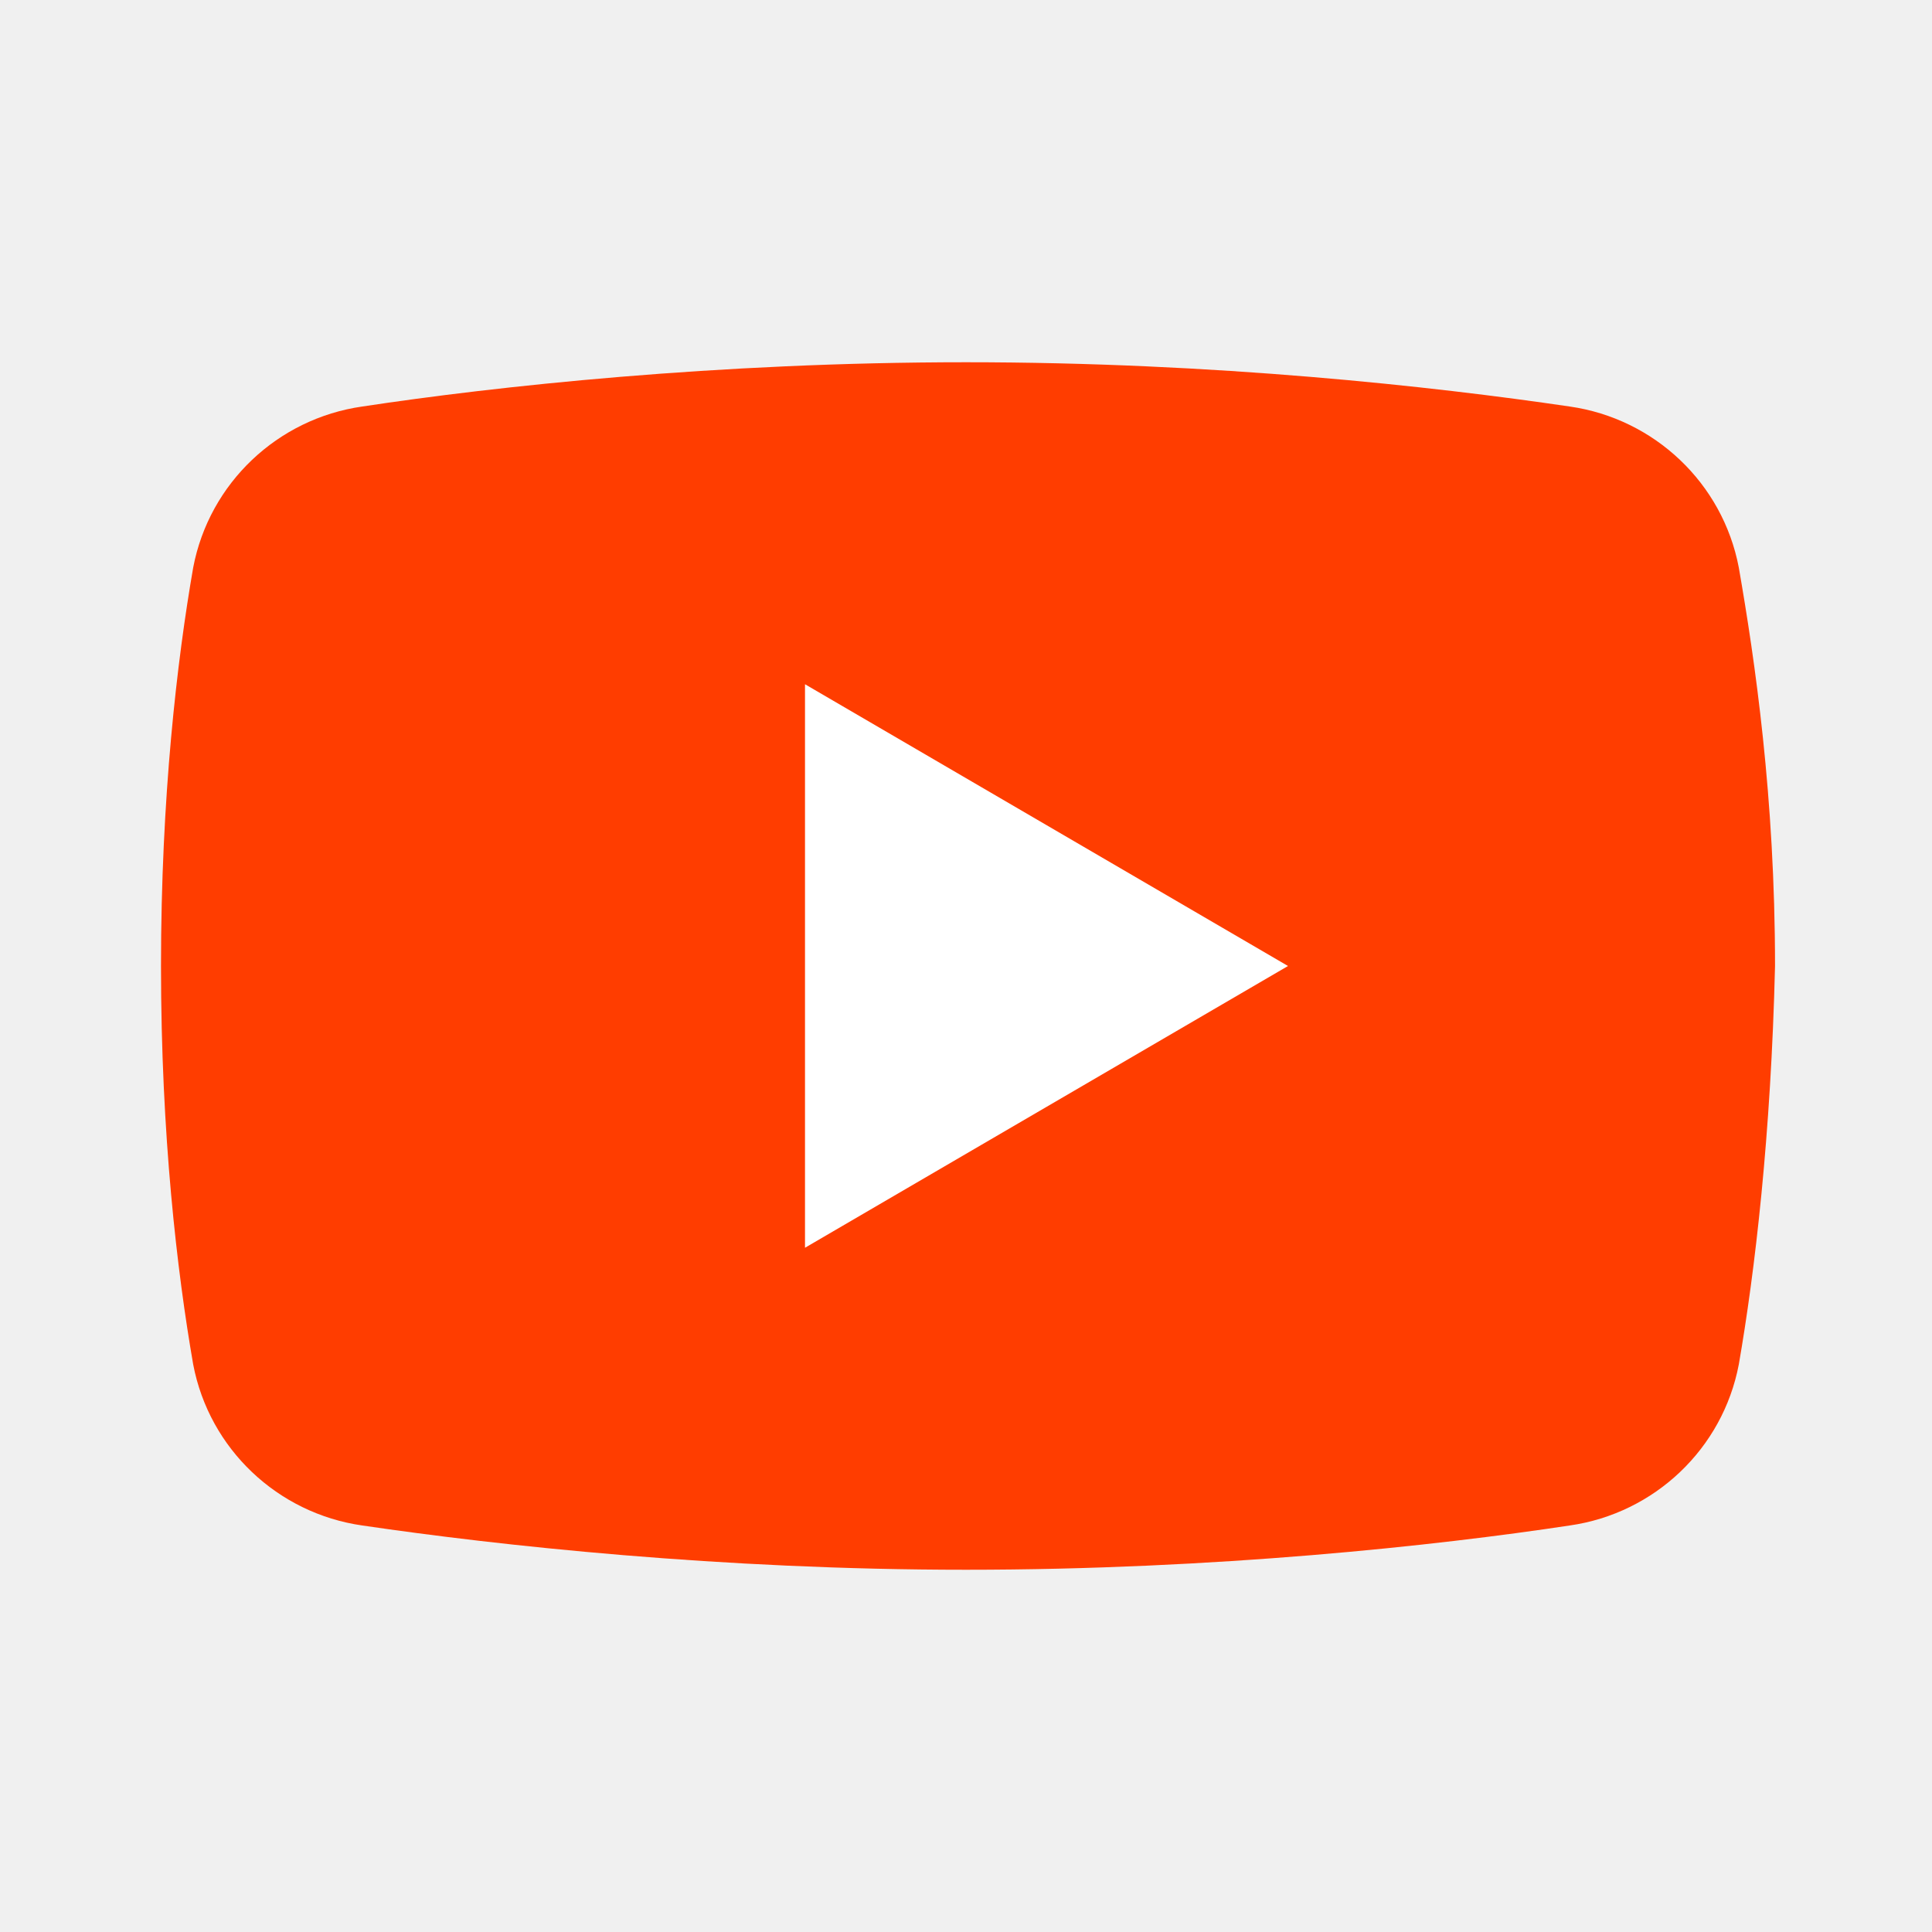
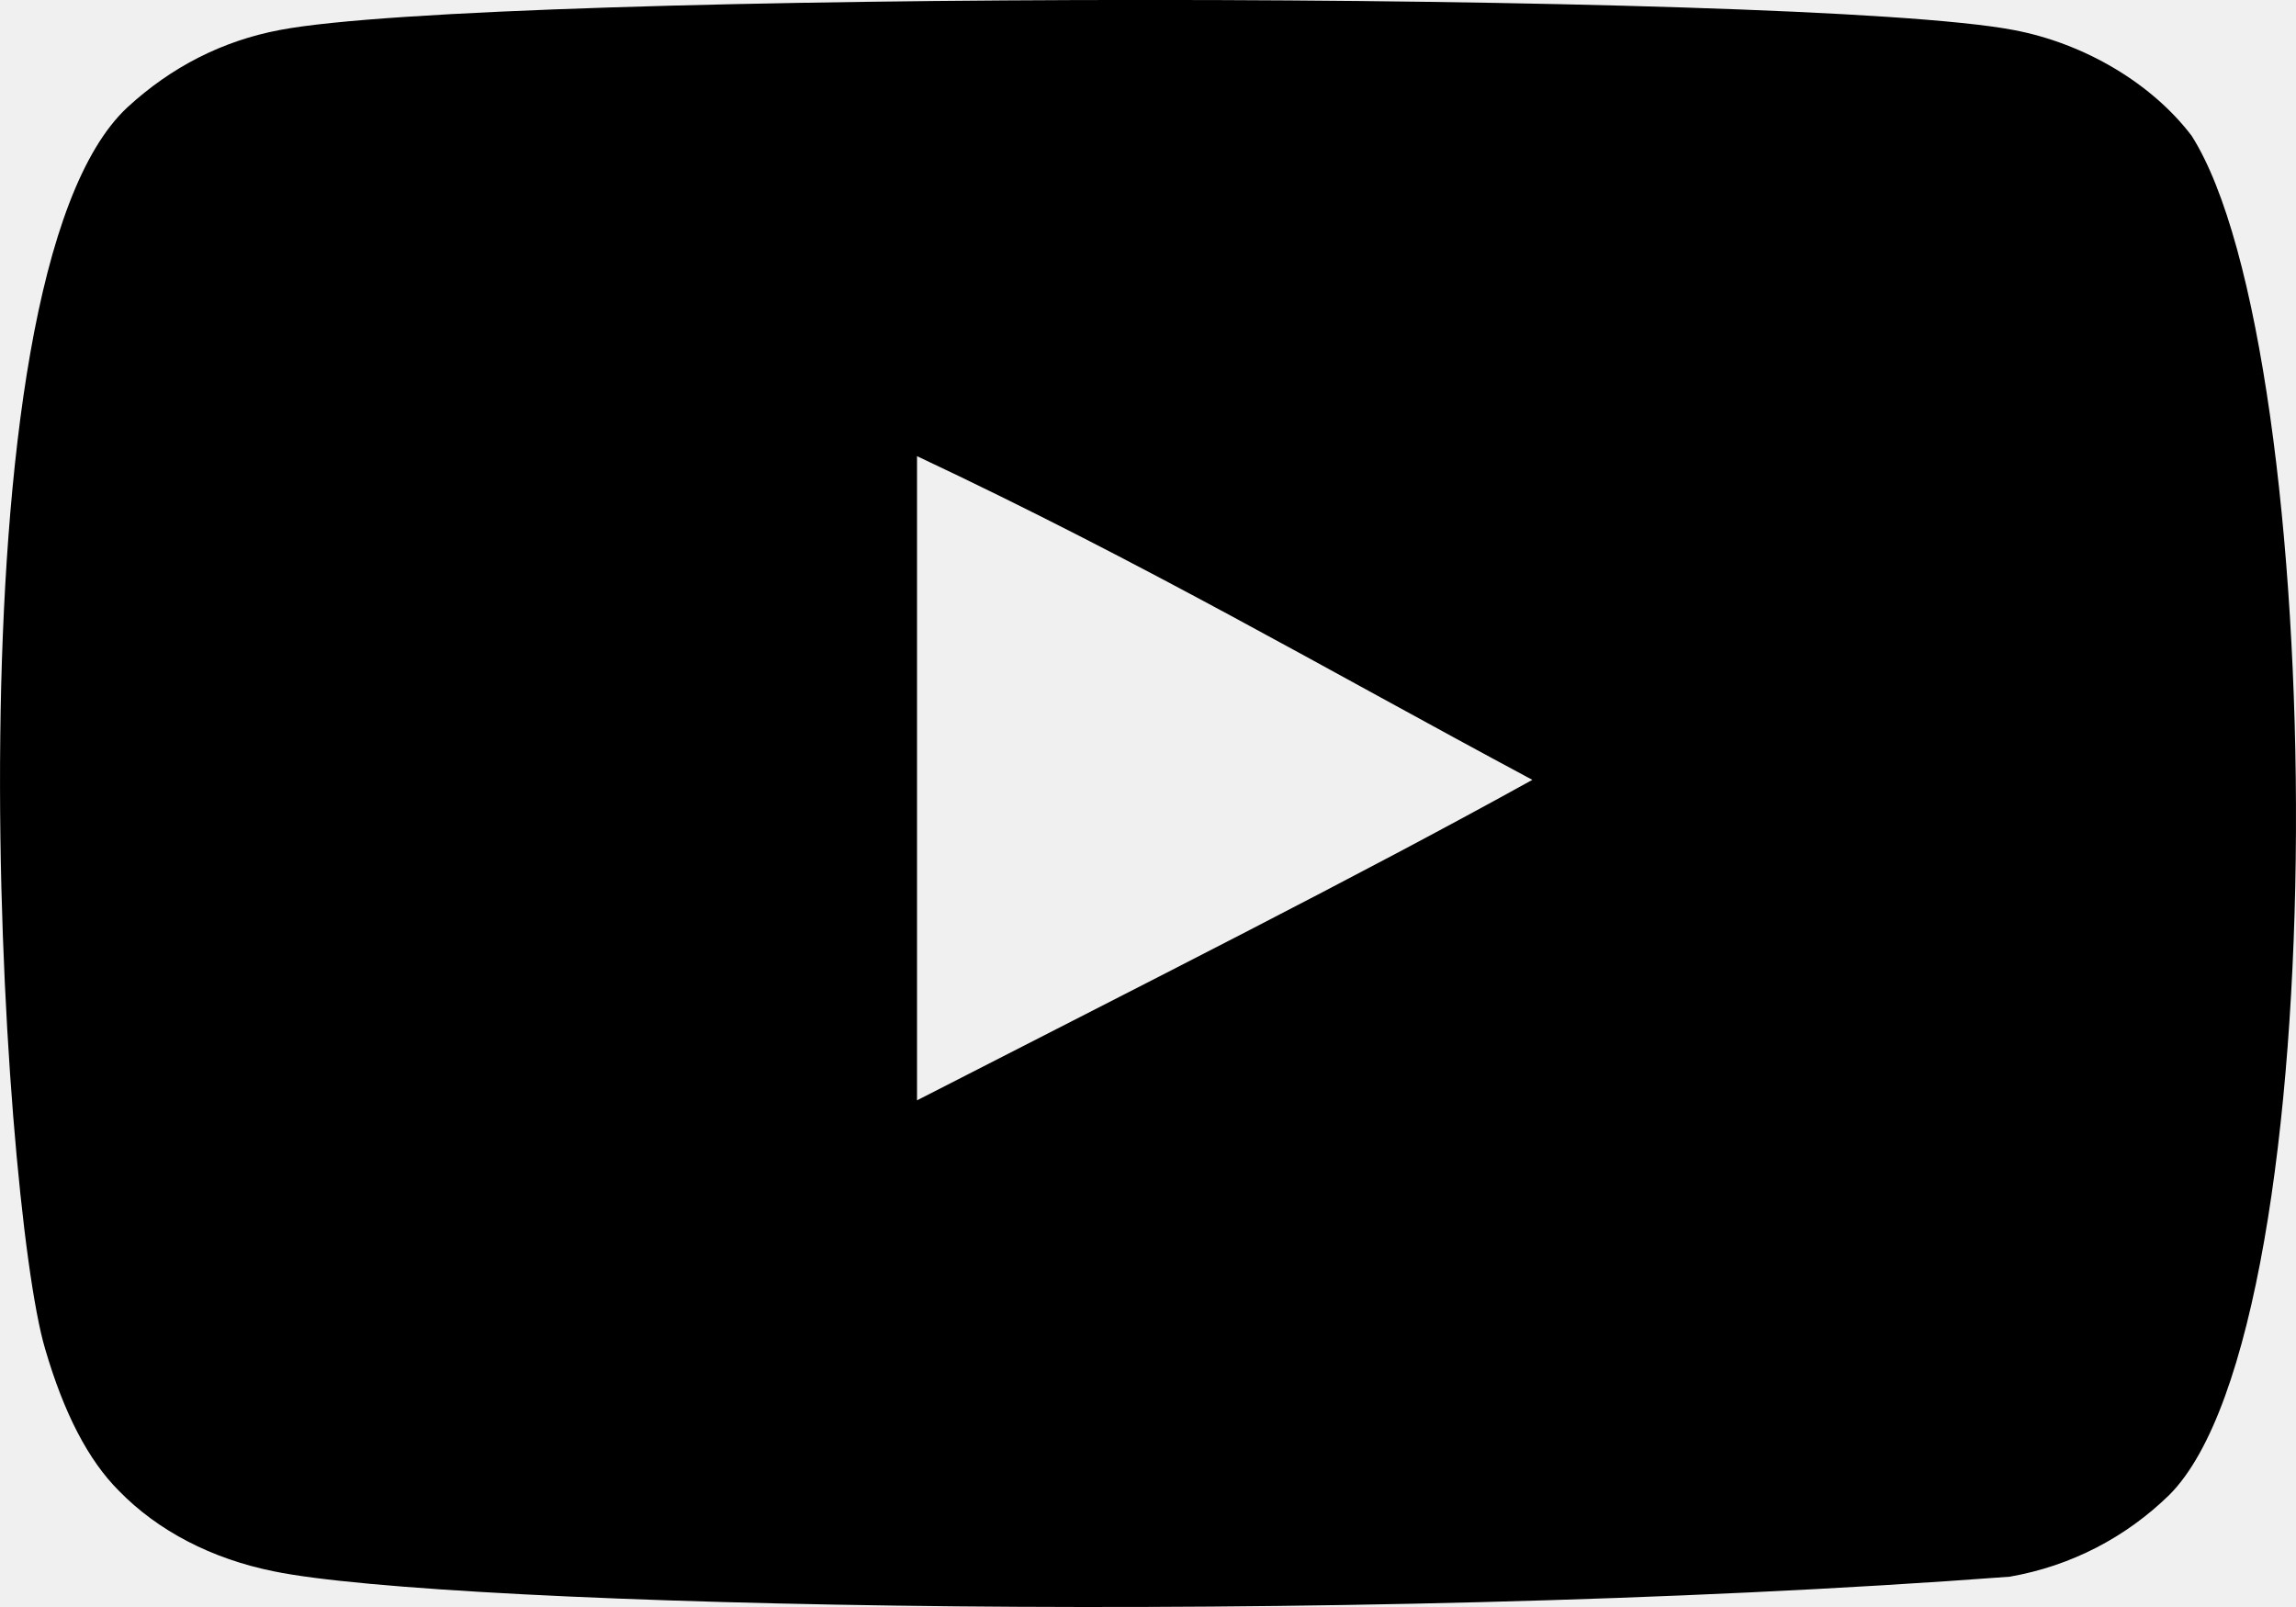
- <svg xmlns="http://www.w3.org/2000/svg" viewBox="0 0 48 48" width="48px" height="48px">
-   <path fill="#FF3D00" d="M43.2,33.9c-0.4,2.1-2.1,3.7-4.2,4c-3.3,0.5-8.8,1.1-15,1.1c-6.1,0-11.6-0.6-15-1.1c-2.1-0.3-3.8-1.9-4.2-4C4.4,31.6,4,28.2,4,24c0-4.2,0.4-7.6,0.8-9.9c0.4-2.1,2.1-3.7,4.2-4C12.3,9.6,17.8,9,24,9c6.2,0,11.6,0.6,15,1.1c2.1,0.3,3.8,1.9,4.2,4c0.4,2.3,0.9,5.7,0.9,9.9C44,28.2,43.6,31.6,43.2,33.9z" />
-   <path fill="#FFF" d="M20 31L20 17 32 24z" />
+ <svg xmlns="http://www.w3.org/2000/svg" width="20px" height="14px" viewBox="0 0 20 14" version="1.1">
+   <defs />
+   <g id="Page-1" stroke="none" stroke-width="1" fill="none" fill-rule="evenodd">
+     <g id="Dribbble-Light-Preview" transform="translate(-300, -7442)" fill="#000000">
+       <g id="icons" transform="translate(56, 160)">
+         <path d="M251.988,7291.586 L251.988,7285.974 C253.981,7286.912 255.524,7287.817 257.348,7288.794 C255.843,7289.628 253.981,7290.565 251.988,7291.586 M263.091,7283.183 C262.747,7282.73 262.162,7282.378 261.538,7282.261 C259.705,7281.913 248.271,7281.912 246.439,7282.261 C245.939,7282.355 245.494,7282.582 245.111,7282.934 C243.5,7284.429 244.005,7292.452 244.393,7293.751 C244.557,7294.313 244.768,7294.719 245.034,7294.986 C245.376,7295.338 245.845,7295.58 246.384,7295.689 C247.893,7296.001 255.668,7296.175 261.506,7295.736 C262.044,7295.642 262.52,7295.391 262.896,7295.024 C264.386,7293.535 264.284,7285.062 263.091,7283.183" id="youtube-[#168]" />
+       </g>
+     </g>
+   </g>
</svg>
